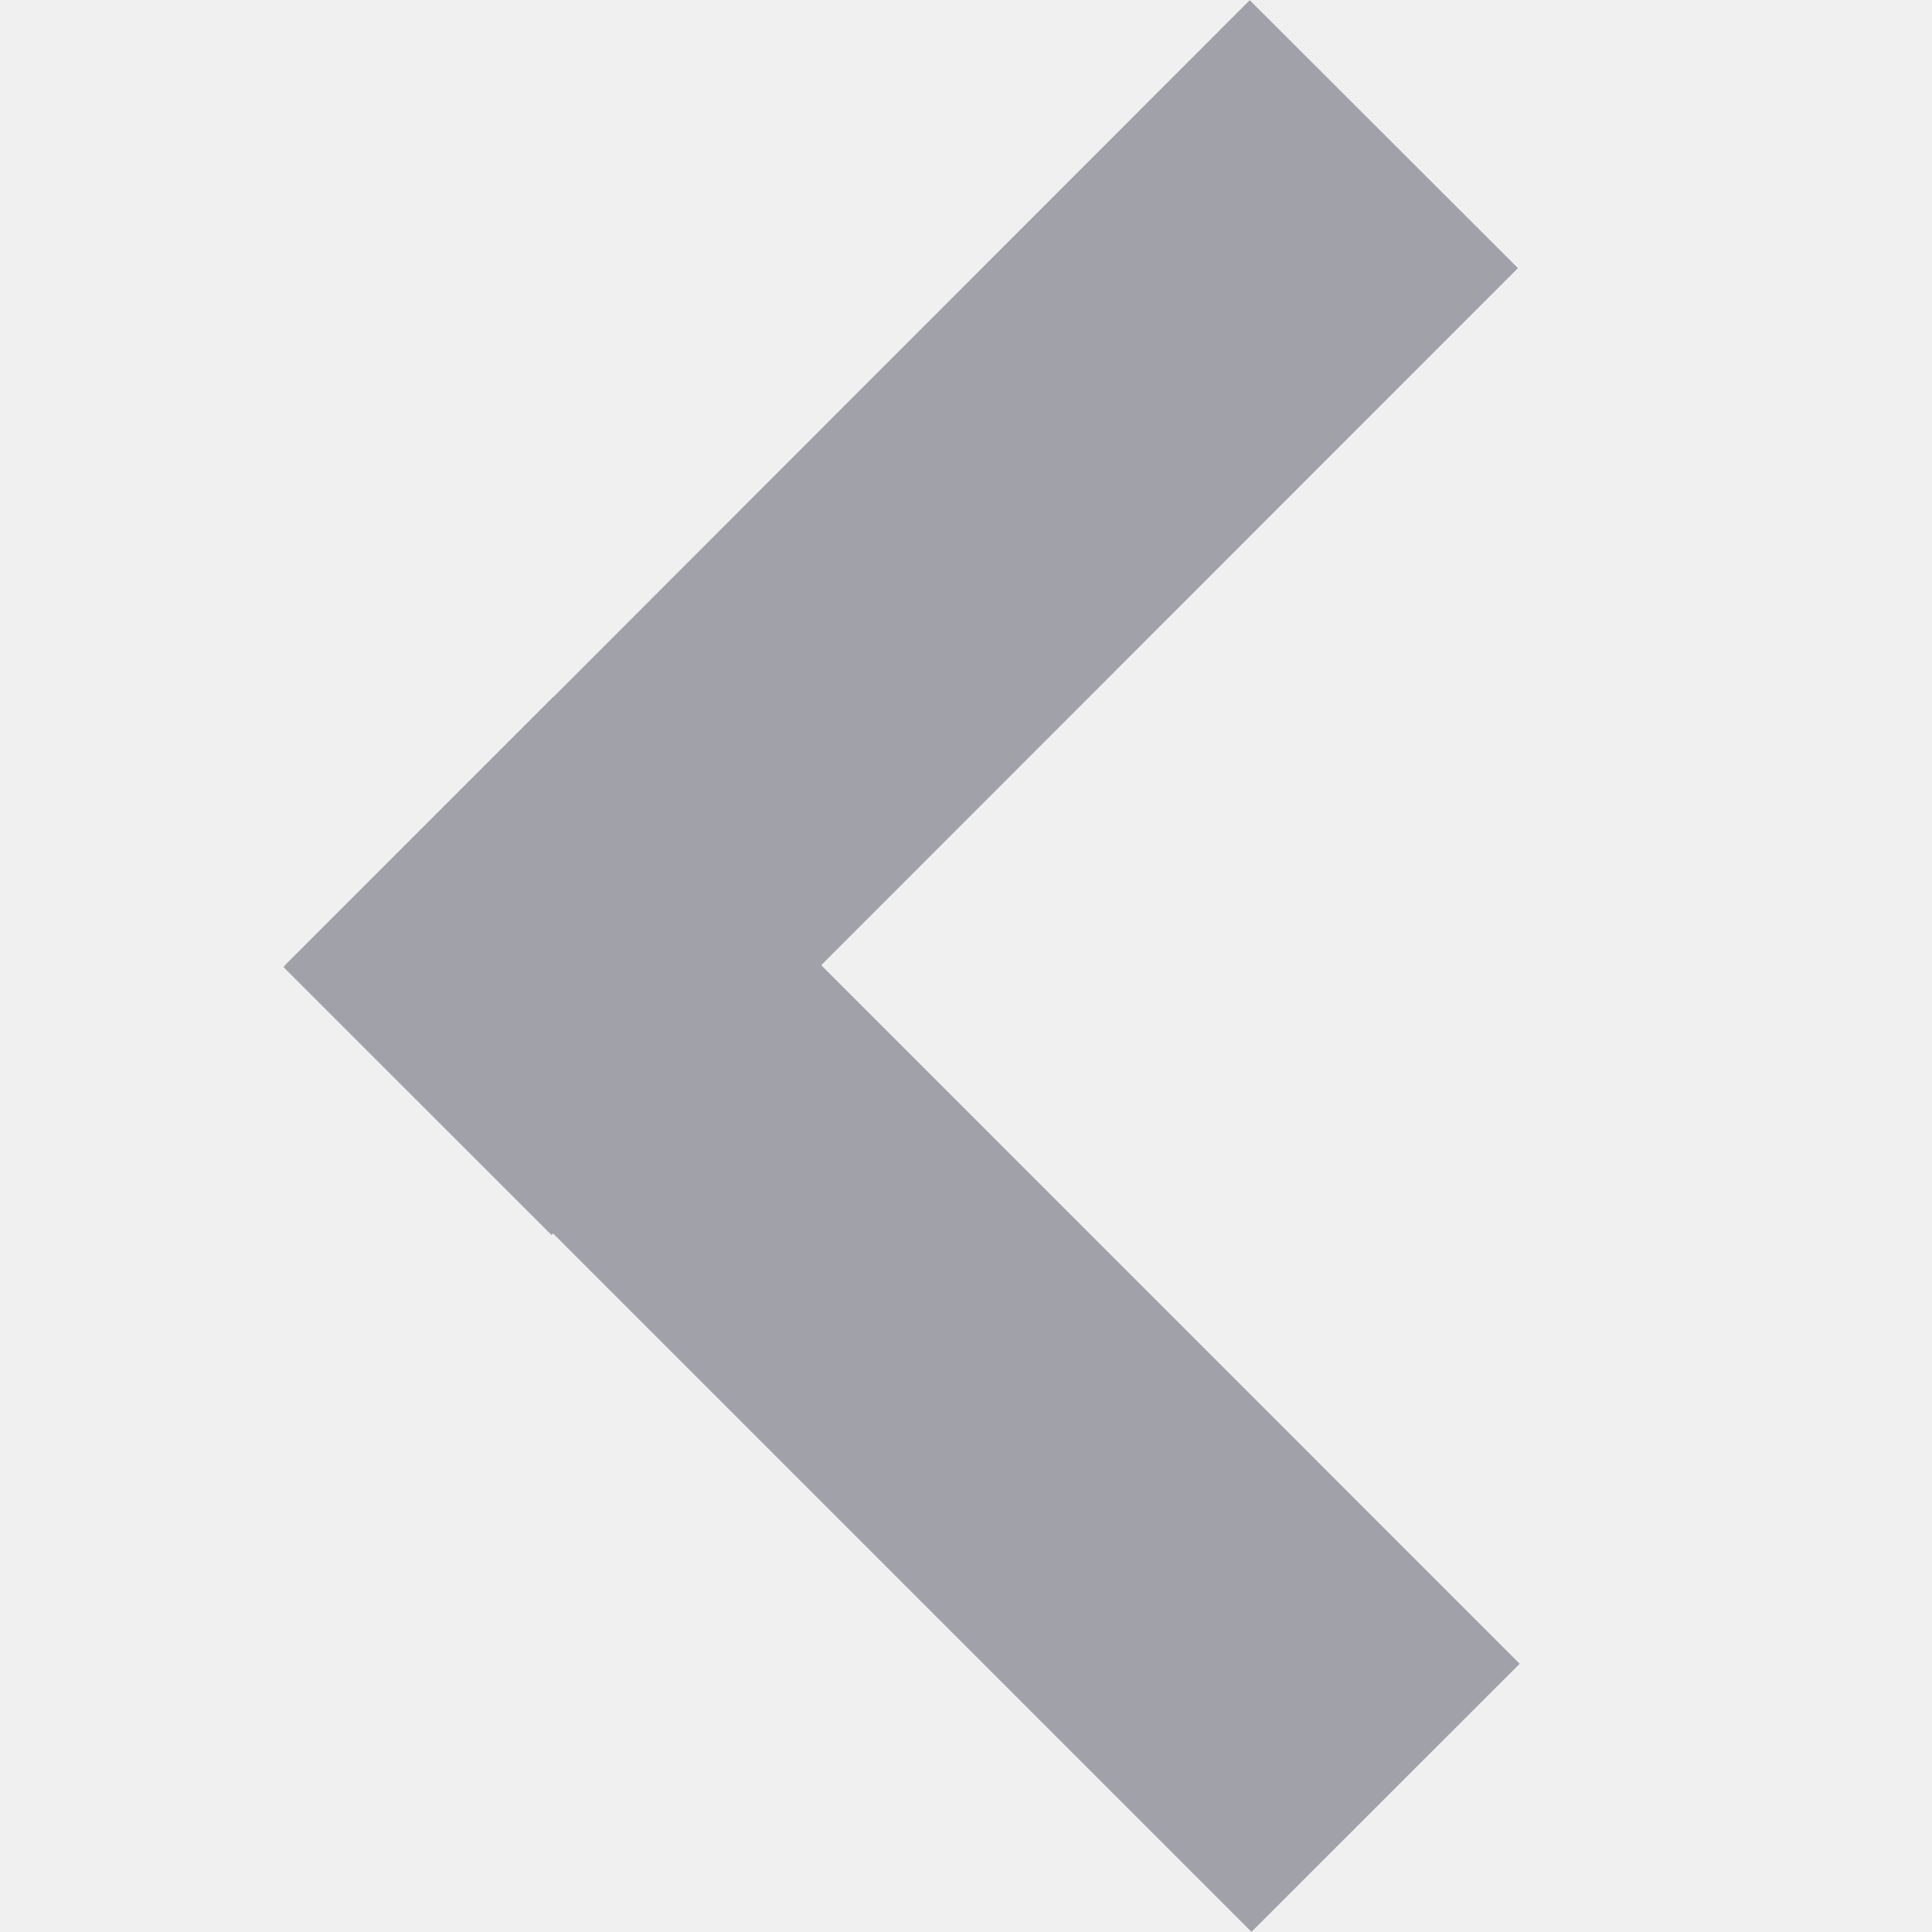
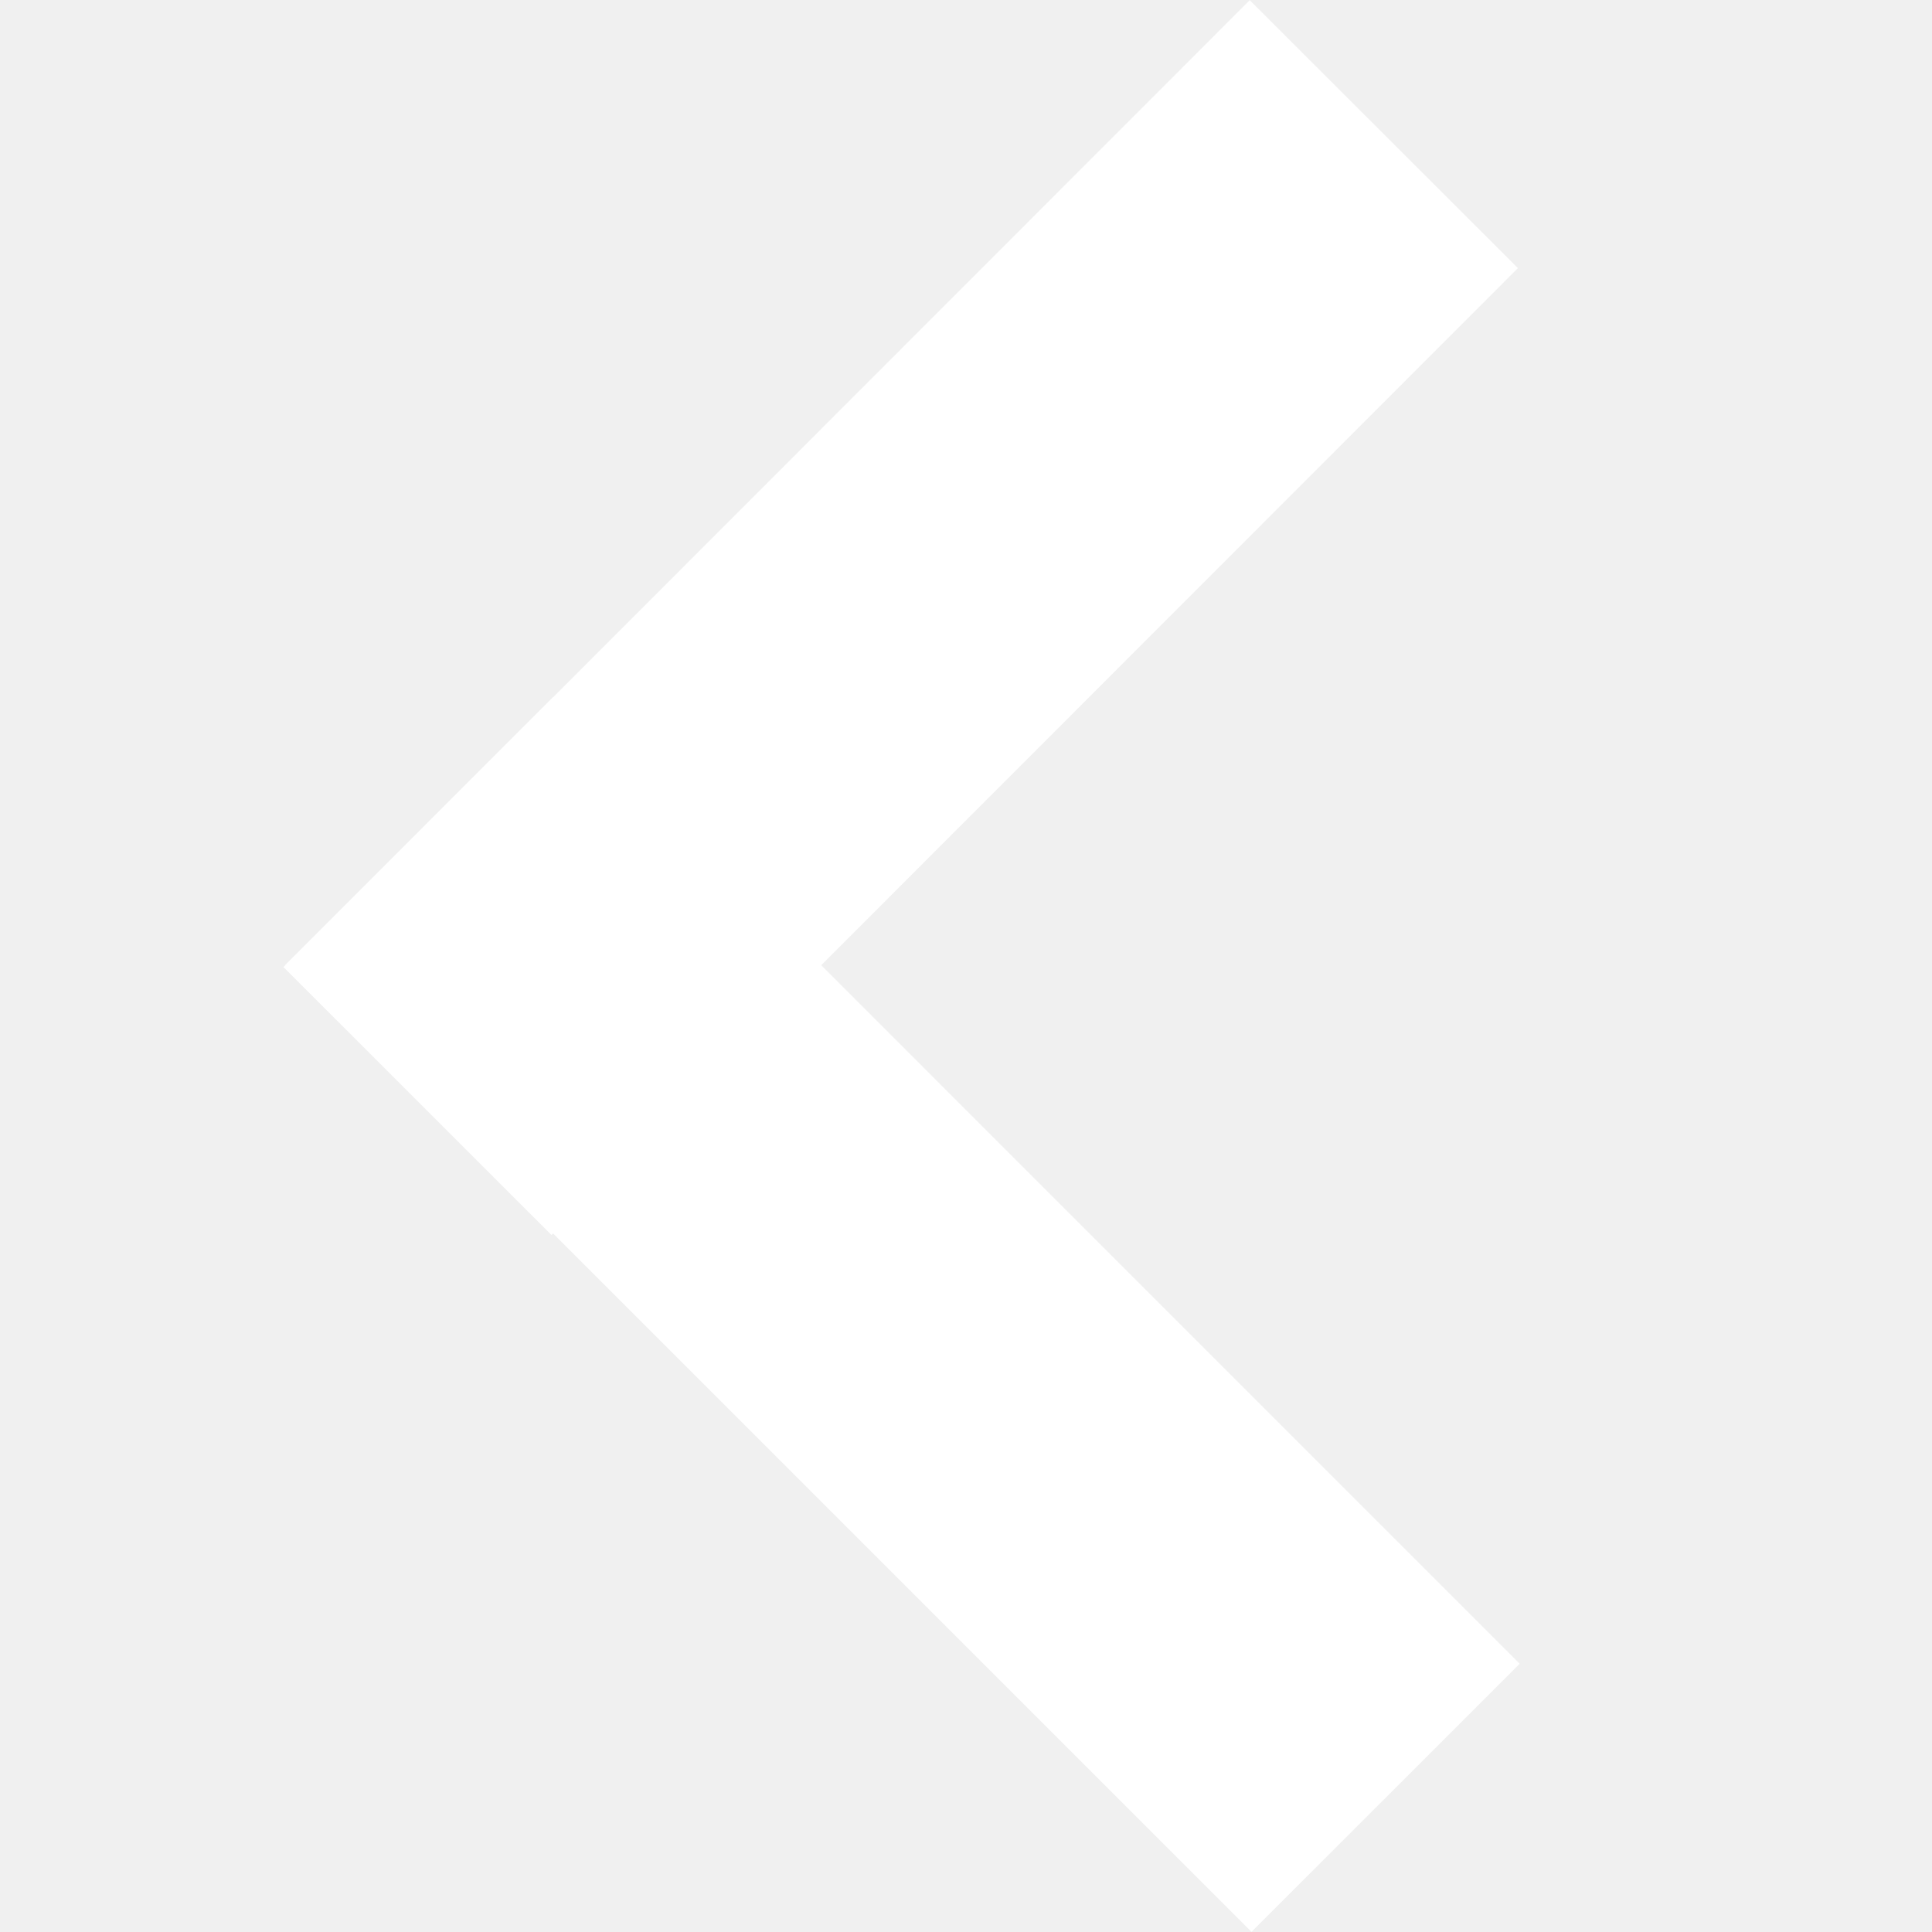
<svg xmlns="http://www.w3.org/2000/svg" version="1.1" id="Layer_1" width="800px" height="800px" viewBox="0 0 120 120" enable-background="new 0 0 120 120" xml:space="preserve">
-   <polygon fill="#A1A1AAFF" points="34.358,43.299 94.391,103.34 77.732,119.99 17.7,59.957 " />
-   <polygon fill="#A1A1AAFF" points="17.606,60.067 77.623,0.011 94.281,16.653 34.256,76.71 " />
+   <polygon fill="#FFFFFF" points="34.358,43.299 94.391,103.34 77.732,119.99 17.7,59.957 " />
+   <polygon fill="#FFFFFF" points="17.606,60.067 77.623,0.011 94.281,16.653 34.256,76.71 " />
</svg>
